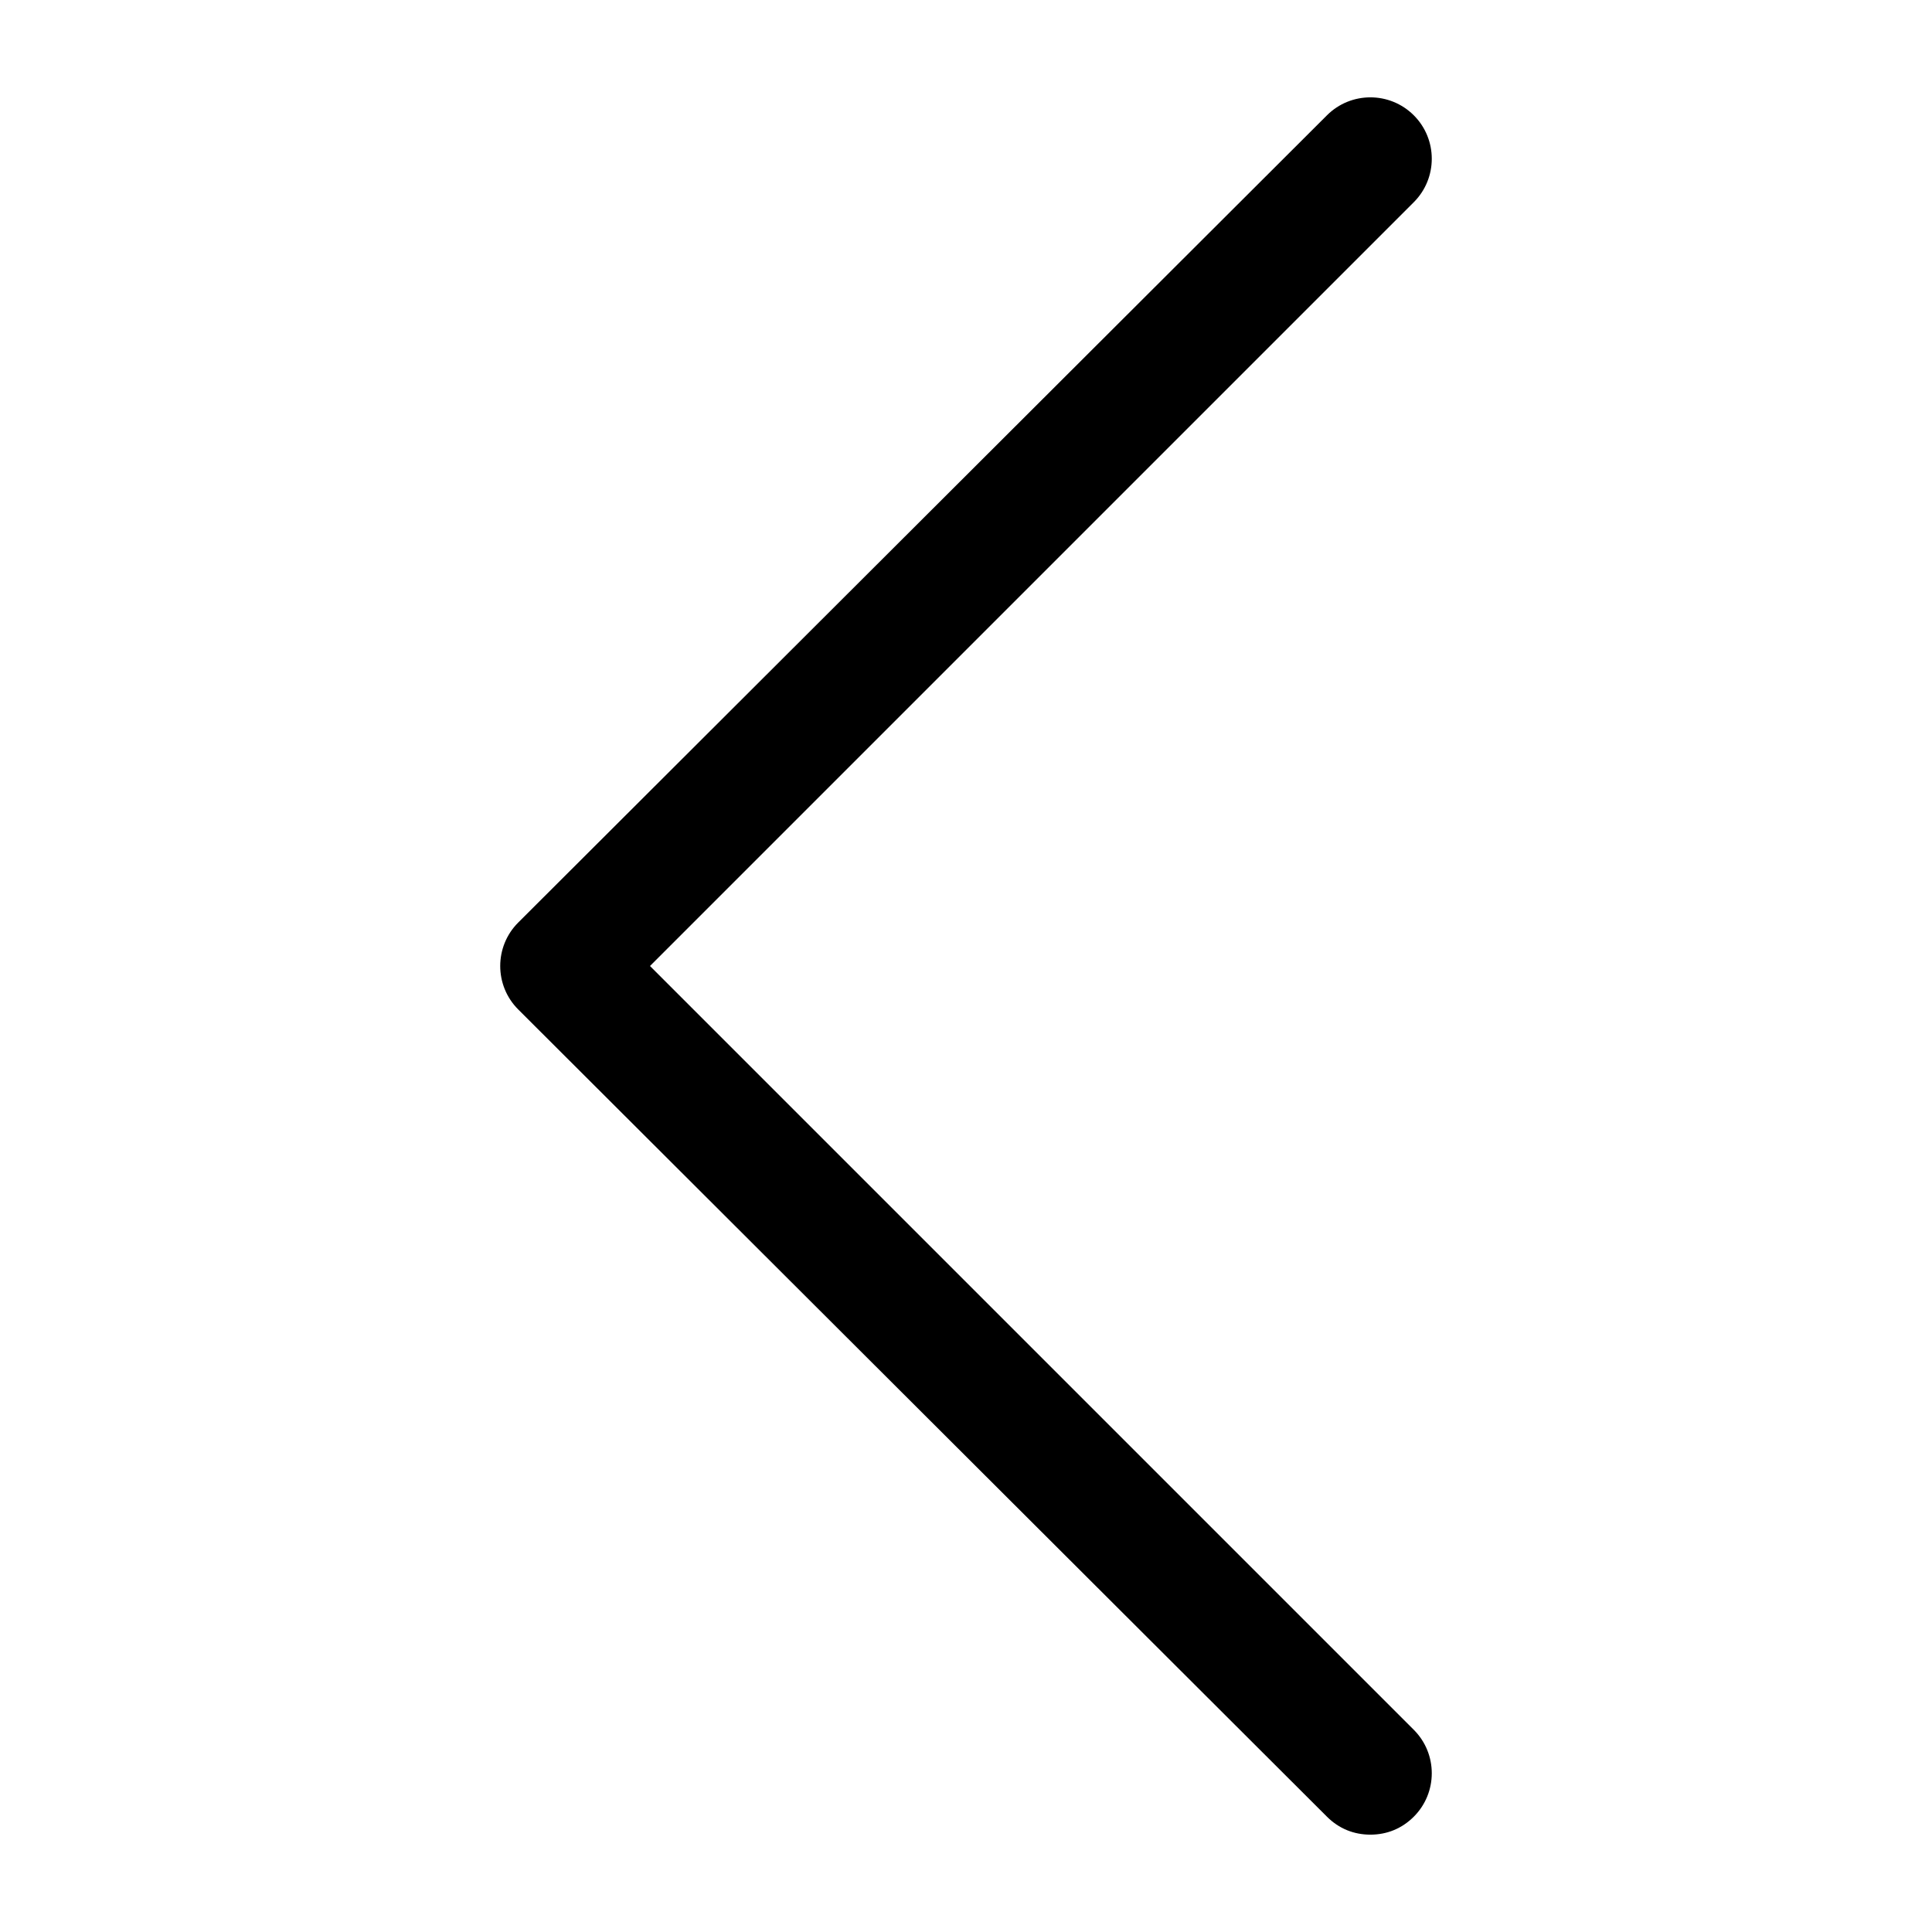
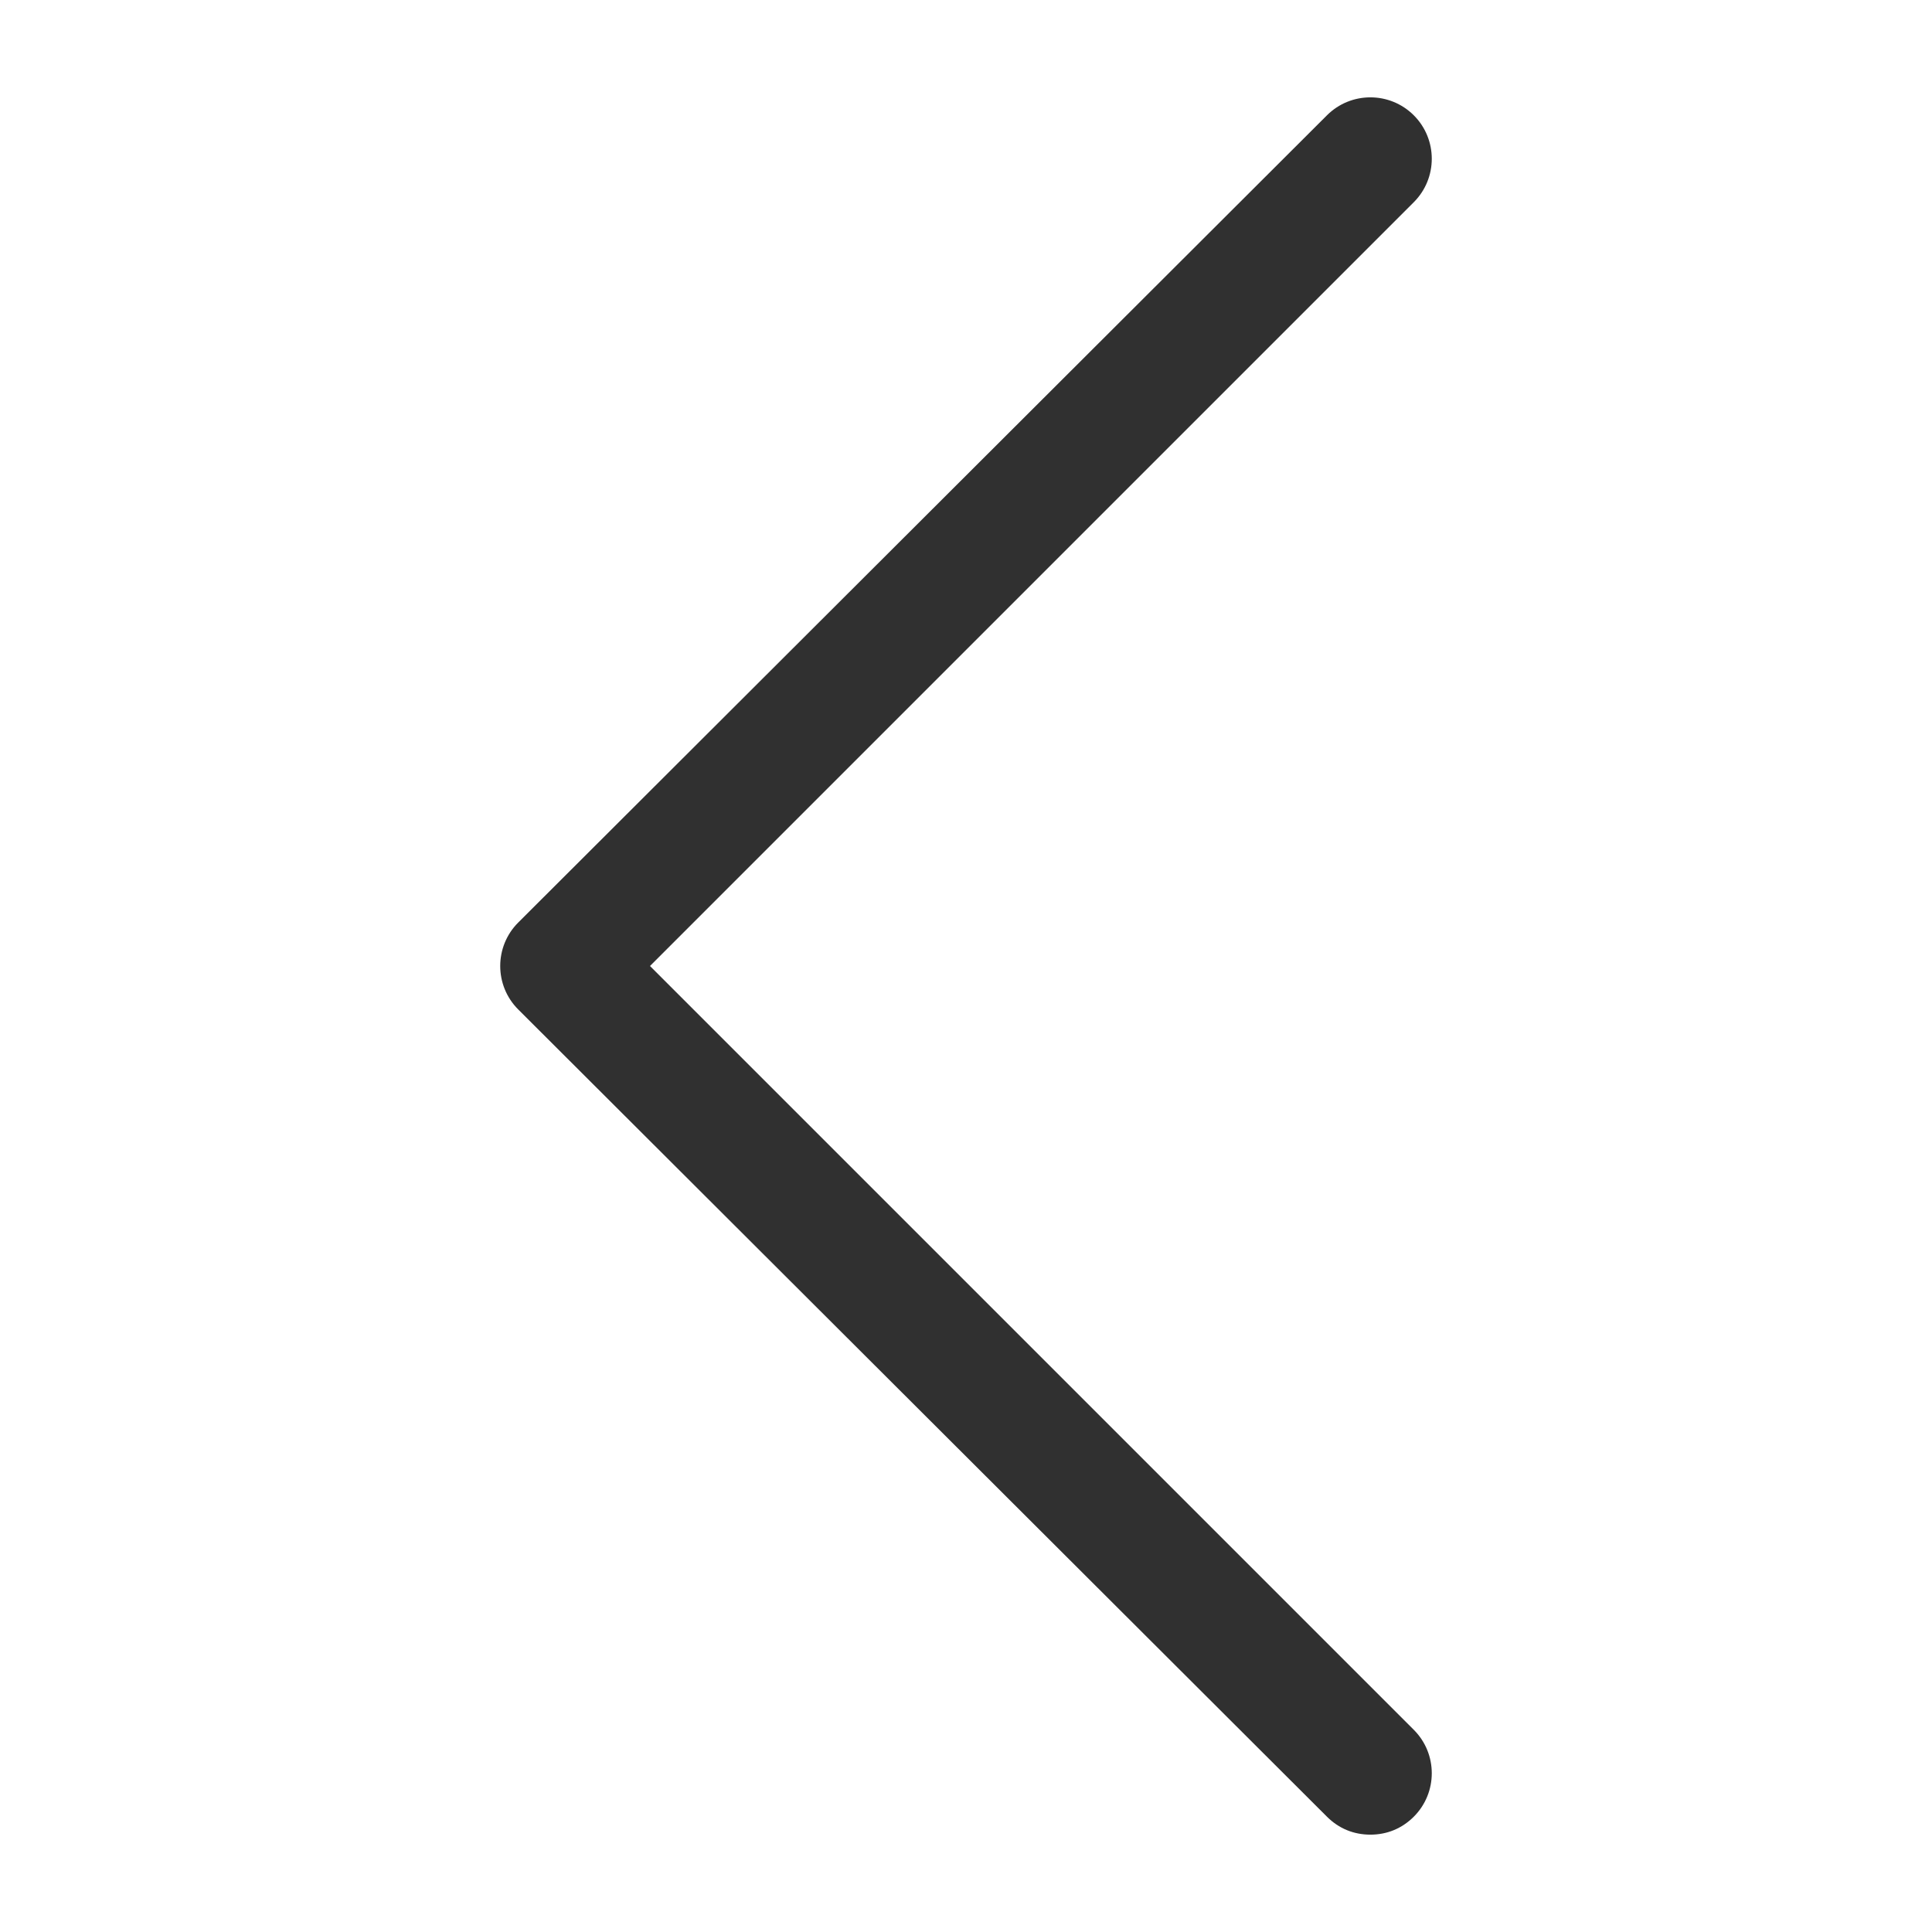
<svg xmlns="http://www.w3.org/2000/svg" version="1.1" viewBox="0 0 129 129" enable-background="new 0 0 129 129">
  <g>
-     <path d="m88.6,121.3c0.8,0.8 1.8,1.2 2.9,1.2s2.1-0.4 2.9-1.2c1.6-1.6 1.6-4.2 0-5.8l-51-51 51-51c1.6-1.6 1.6-4.2 0-5.8s-4.2-1.6-5.8,0l-54,53.9c-1.6,1.6-1.6,4.2 0,5.8l54,53.9z" />
+     <path d="m88.6,121.3c0.8,0.8 1.8,1.2 2.9,1.2s2.1-0.4 2.9-1.2c1.6-1.6 1.6-4.2 0-5.8l-51-51 51-51c1.6-1.6 1.6-4.2 0-5.8s-4.2-1.6-5.8,0l-54,53.9c-1.6,1.6-1.6,4.2 0,5.8l54,53.9z" fill="#303030" />
  </g>
</svg>
